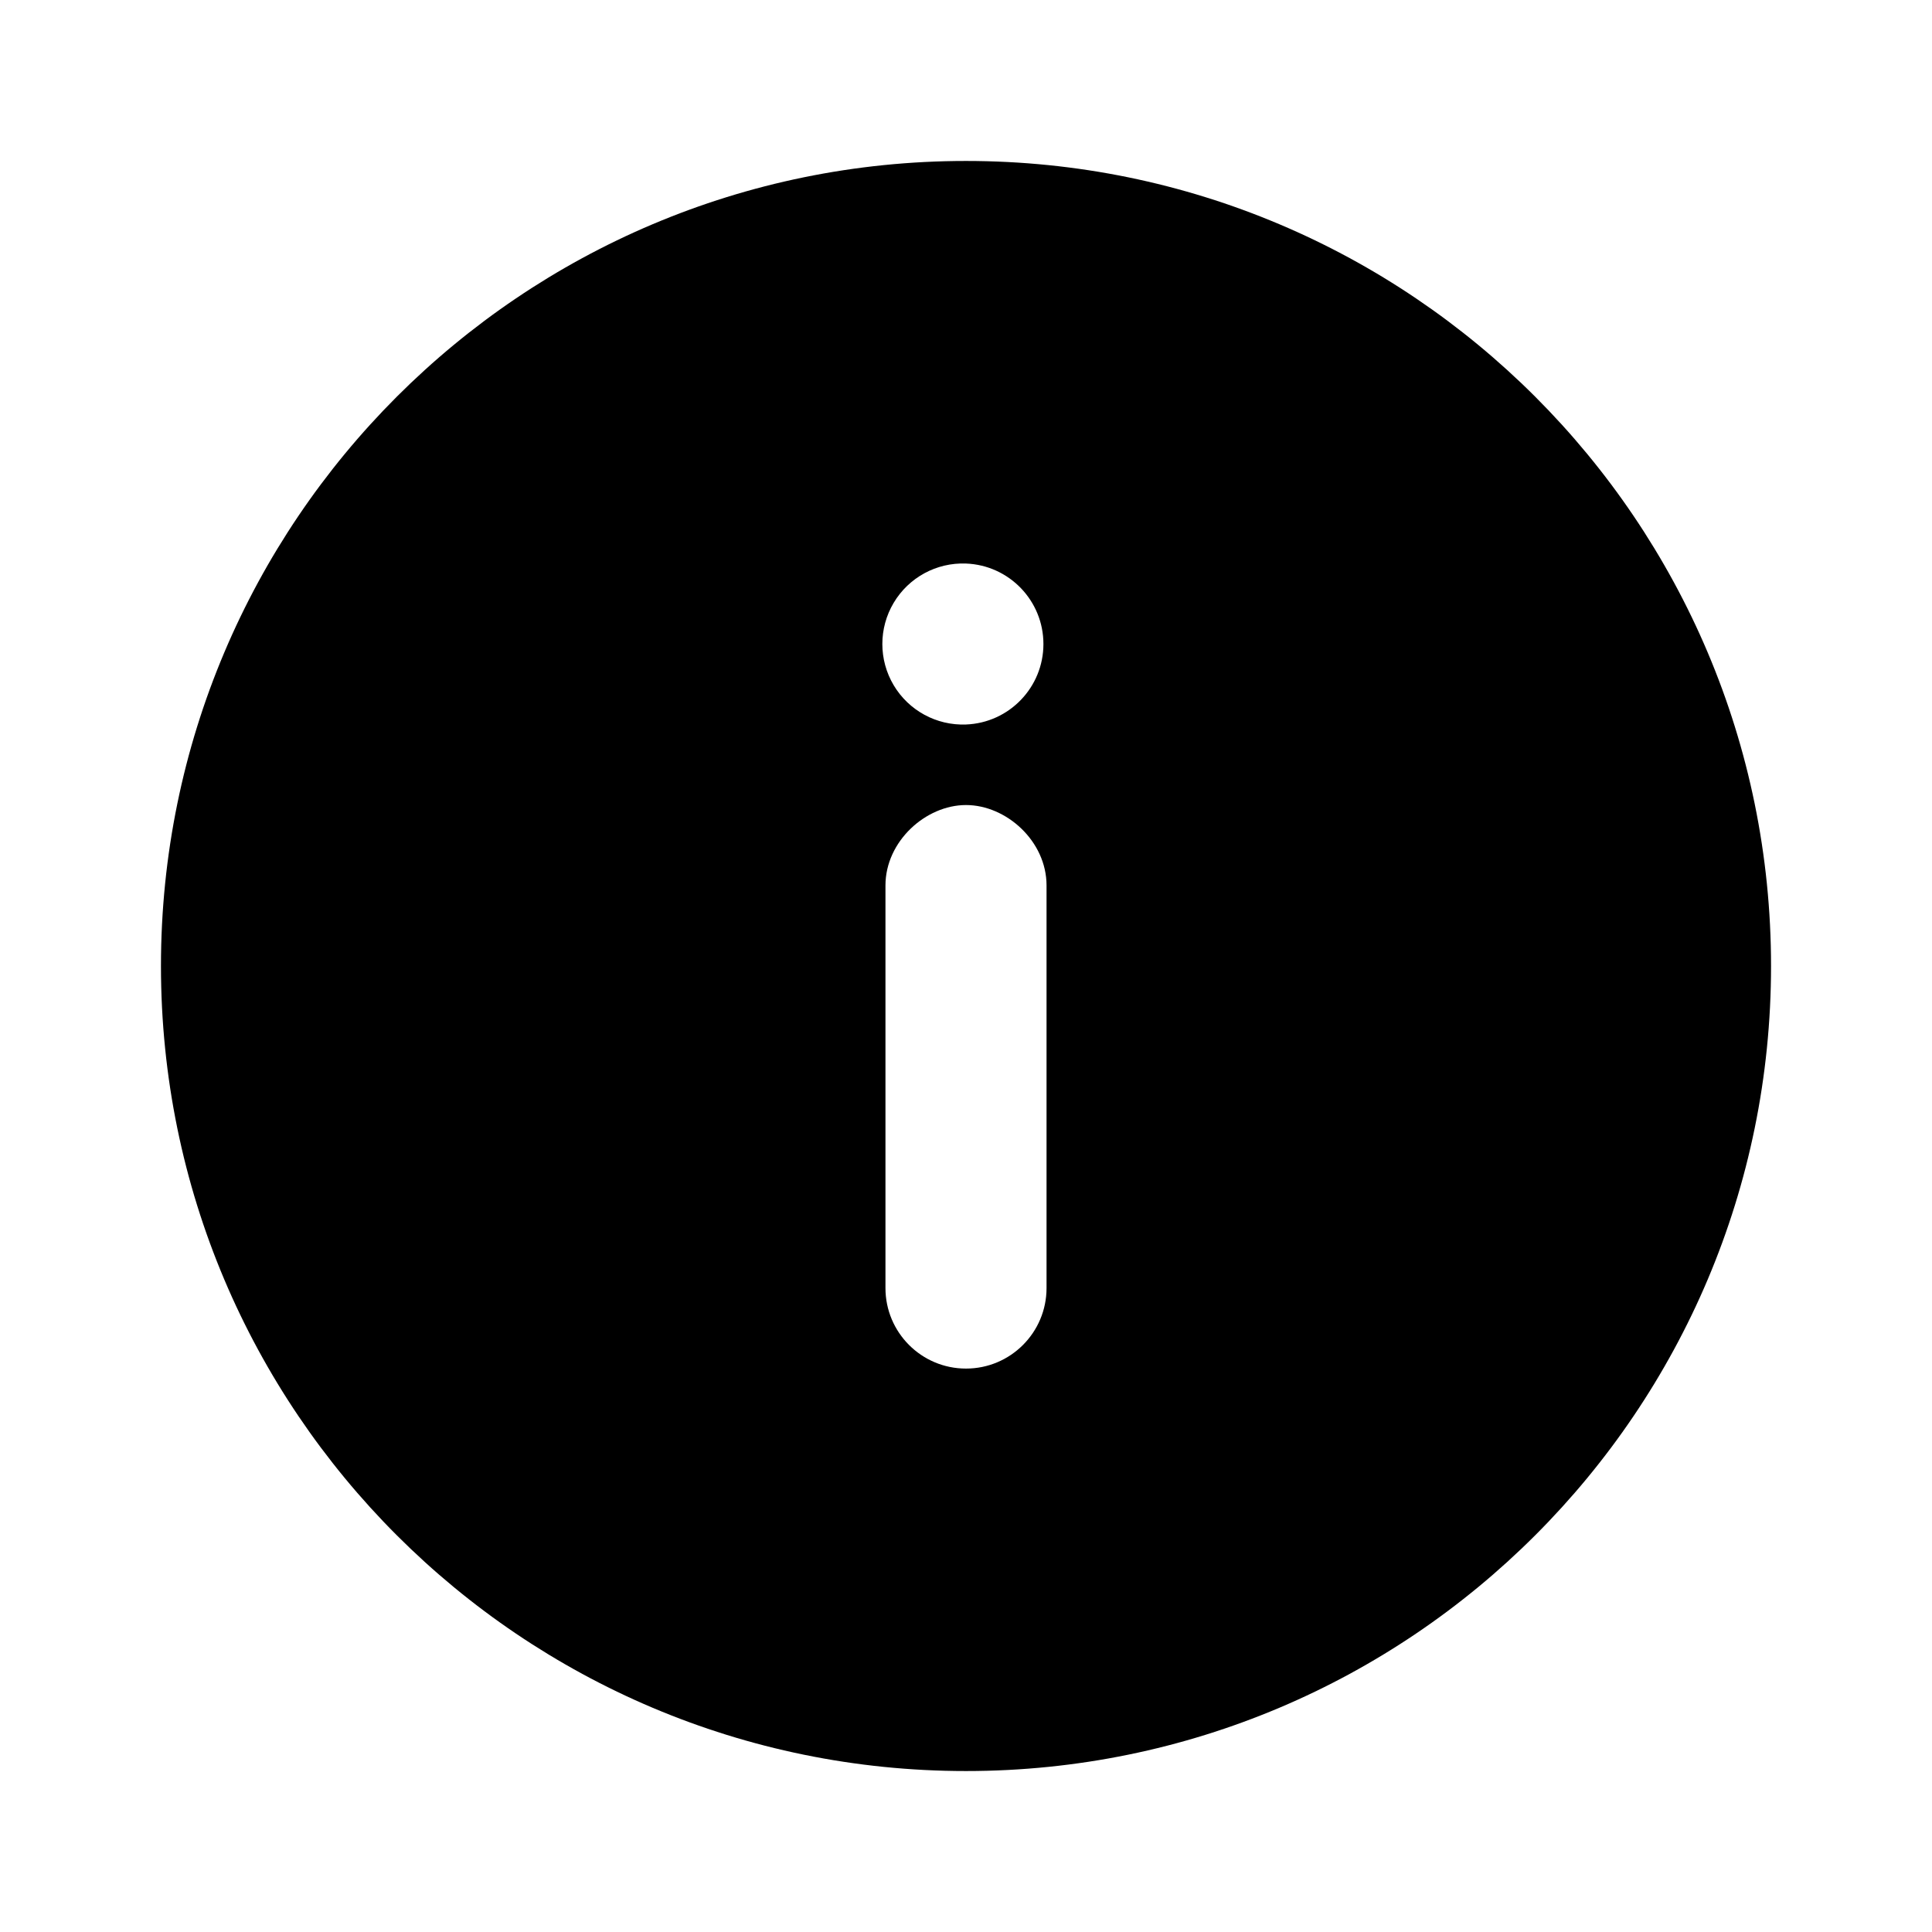
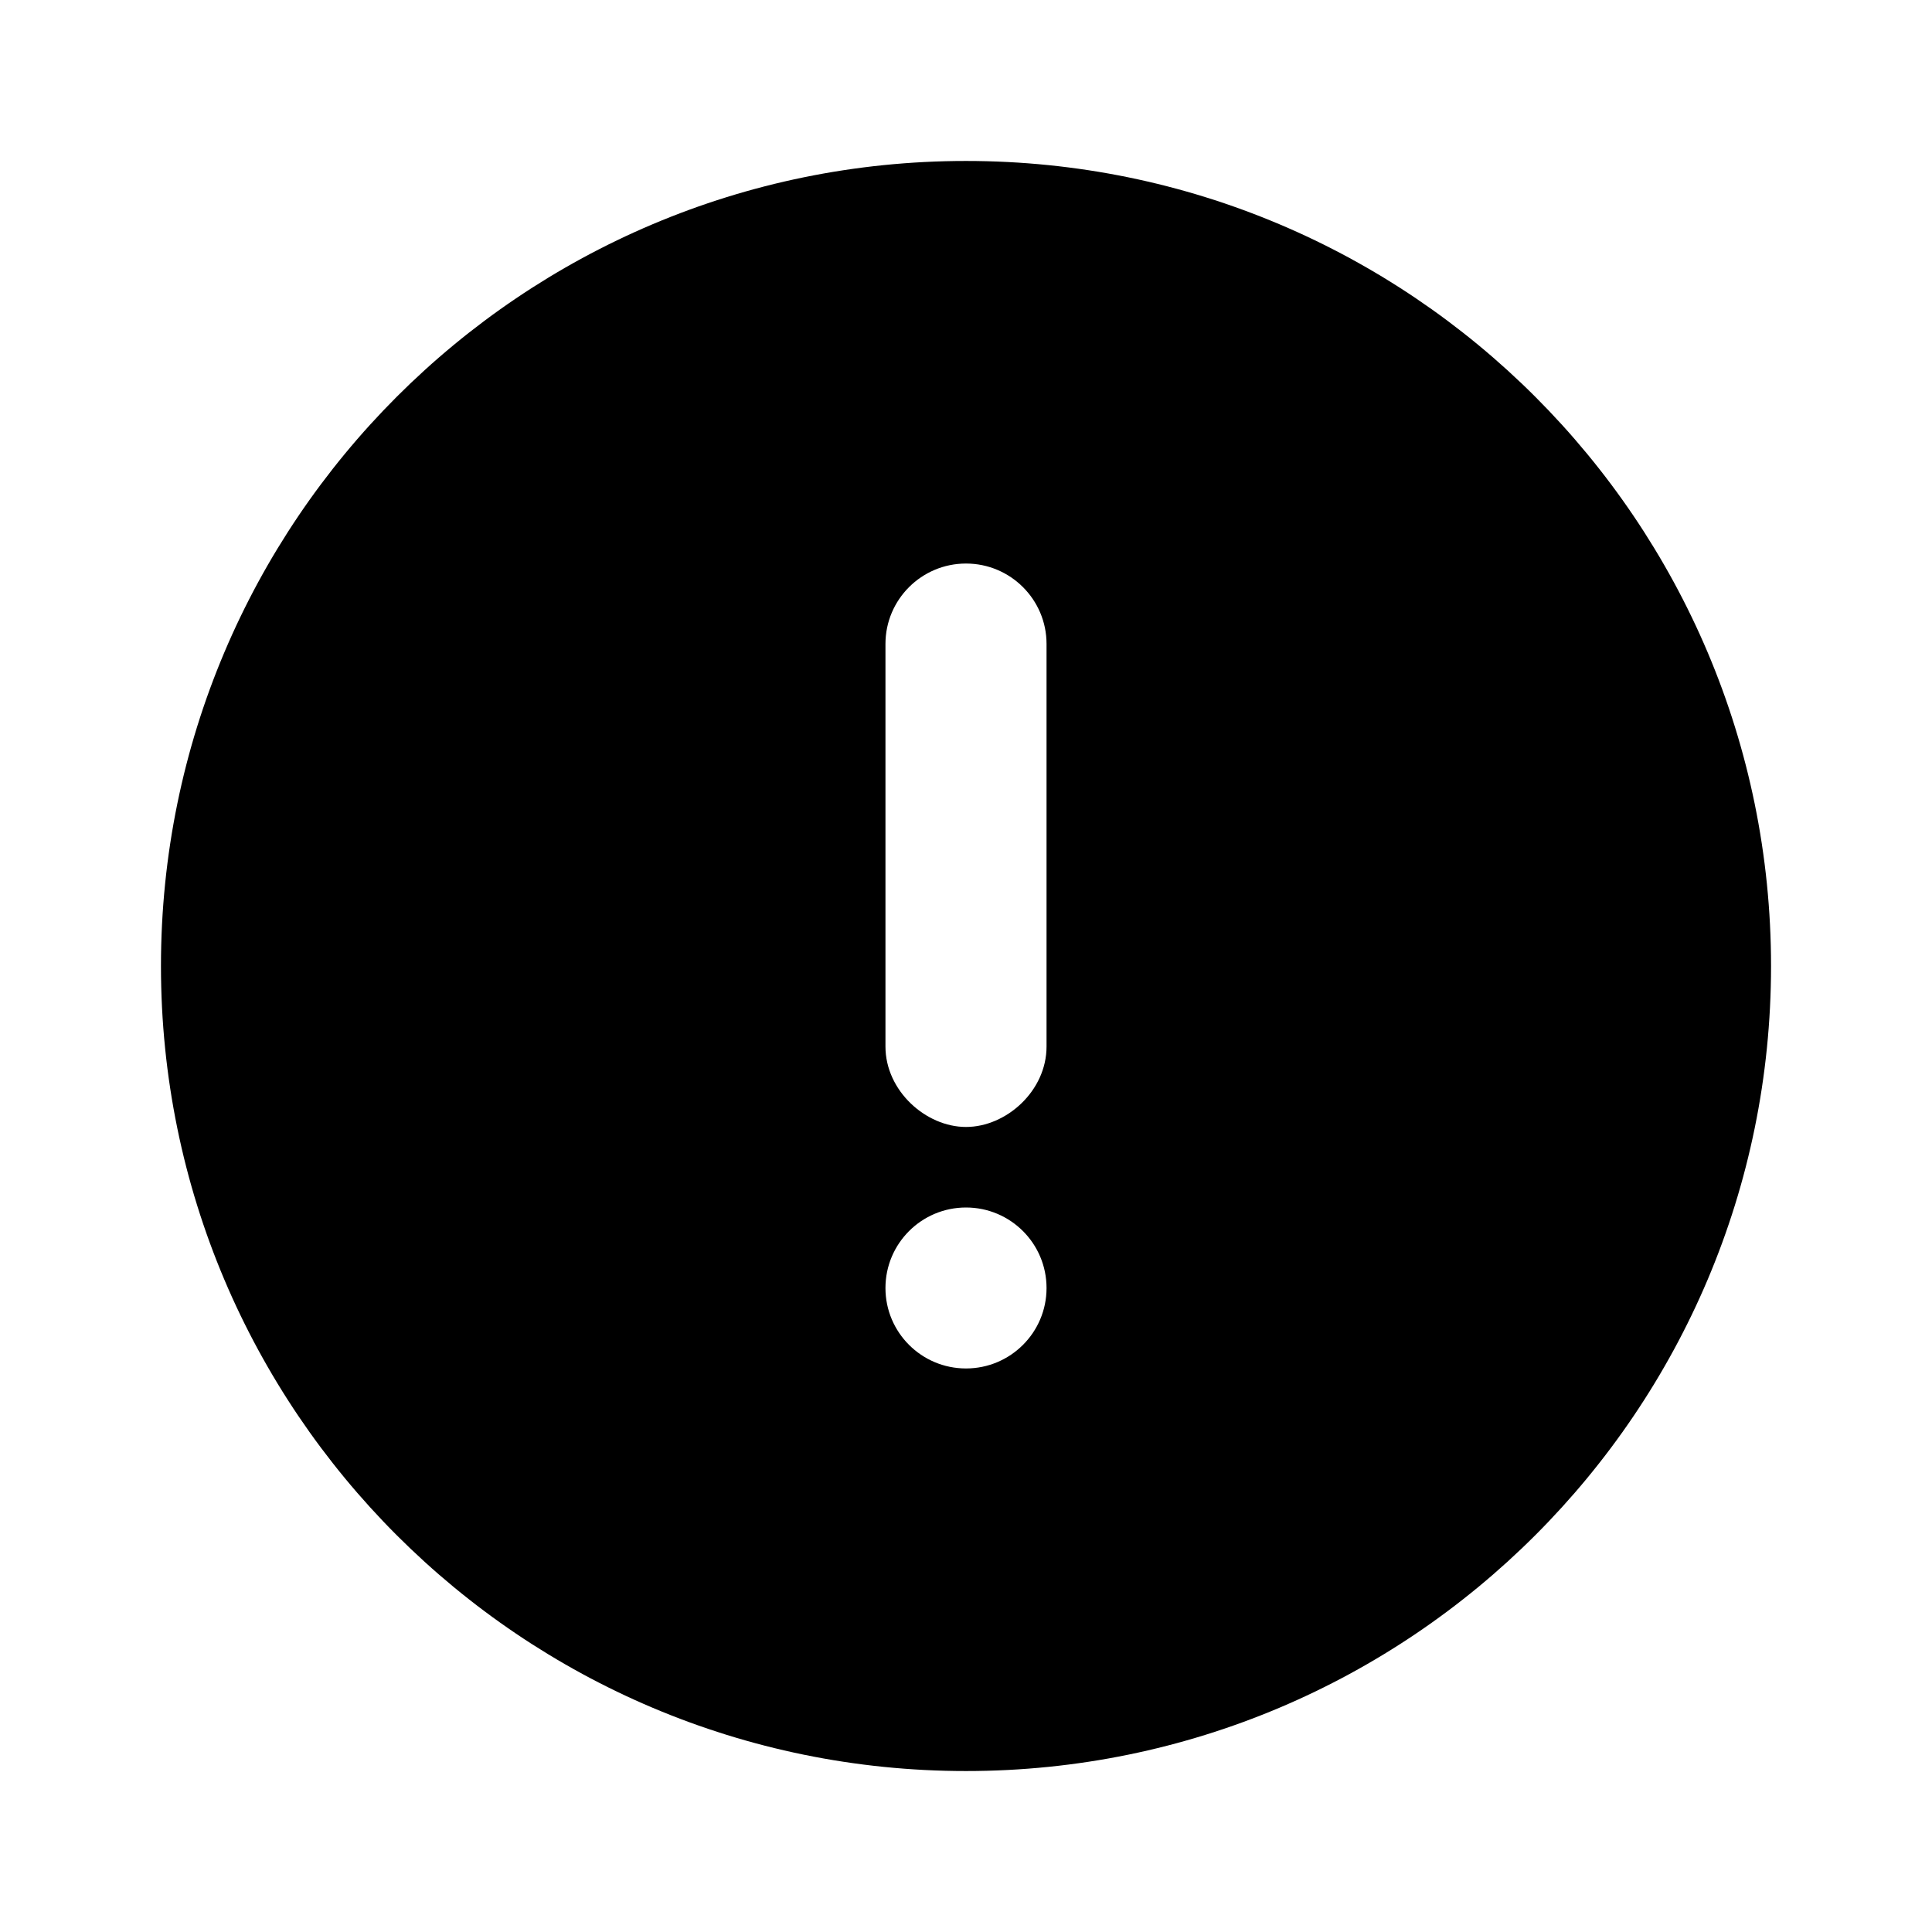
<svg xmlns="http://www.w3.org/2000/svg" viewBox="0 0 16 16" fill="none" width="16" height="16">
-   <path fill="currentColor" fill-rule="evenodd" d="M8 1.333a6.667 6.667 0 1 0 0 13.334A6.667 6.667 0 0 0 8 1.333zm-.667 6c0-.366.334-.666.667-.666s.667.298.667.666v3.334a.667.667 0 1 1-1.334 0V7.333zM8 4.667A.667.667 0 1 0 8 6a.667.667 0 0 0 0-1.333z" clip-rule="evenodd" />
+   <path fill="currentColor" fill-rule="evenodd" d="M8 14.667C4.318 14.667 1.333 11.682 1.333 8C1.333 4.318 4.318 1.333 8 1.333C11.682 1.333 14.667 4.318 14.667 8C14.667 11.682 11.682 14.667 8 14.667ZM7.333 8.667C7.333 9.033 7.667 9.333 8 9.333C8.333 9.333 8.667 9.035 8.667 8.667V5.333C8.667 4.965 8.368 4.667 8 4.667C7.632 4.667 7.333 4.965 7.333 5.333C7.333 6.444 7.333 8.667 7.333 8.667ZM8 11.333C7.632 11.333 7.333 11.035 7.333 10.667C7.333 10.298 7.632 10 8 10C8.368 10 8.667 10.298 8.667 10.667C8.667 11.035 8.368 11.333 8 11.333Z" clip-rule="evenodd" />
</svg>
